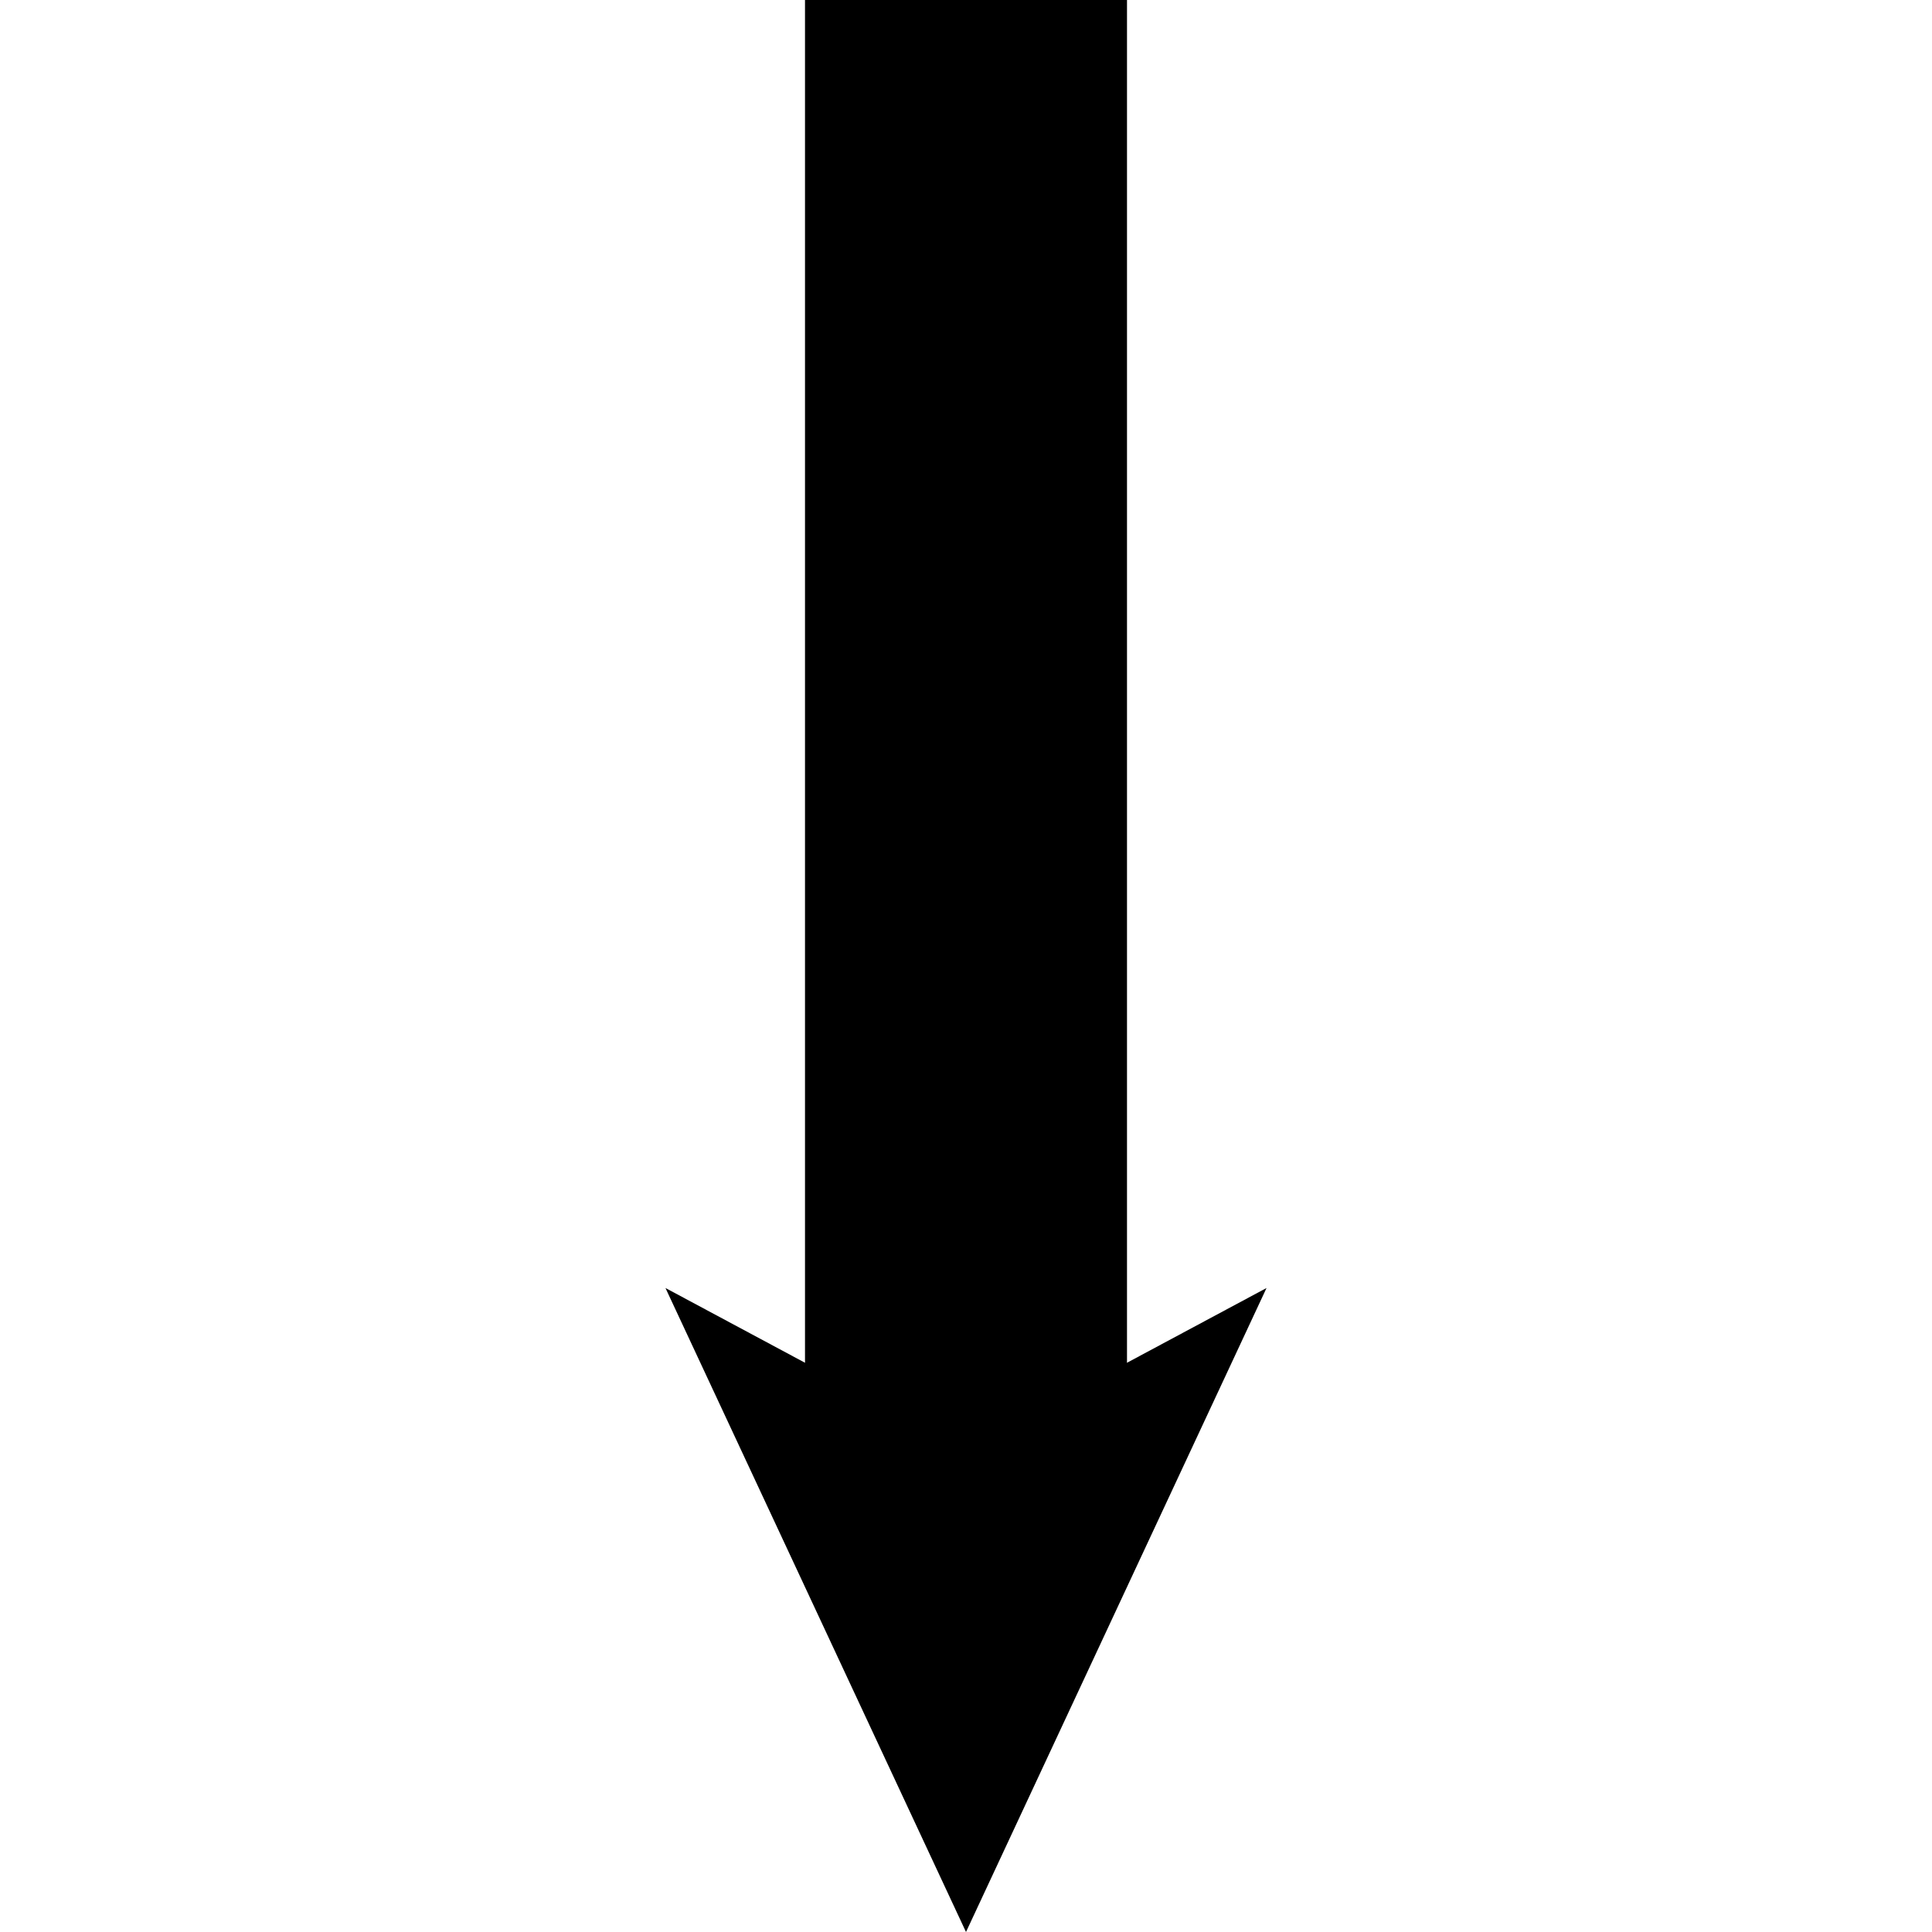
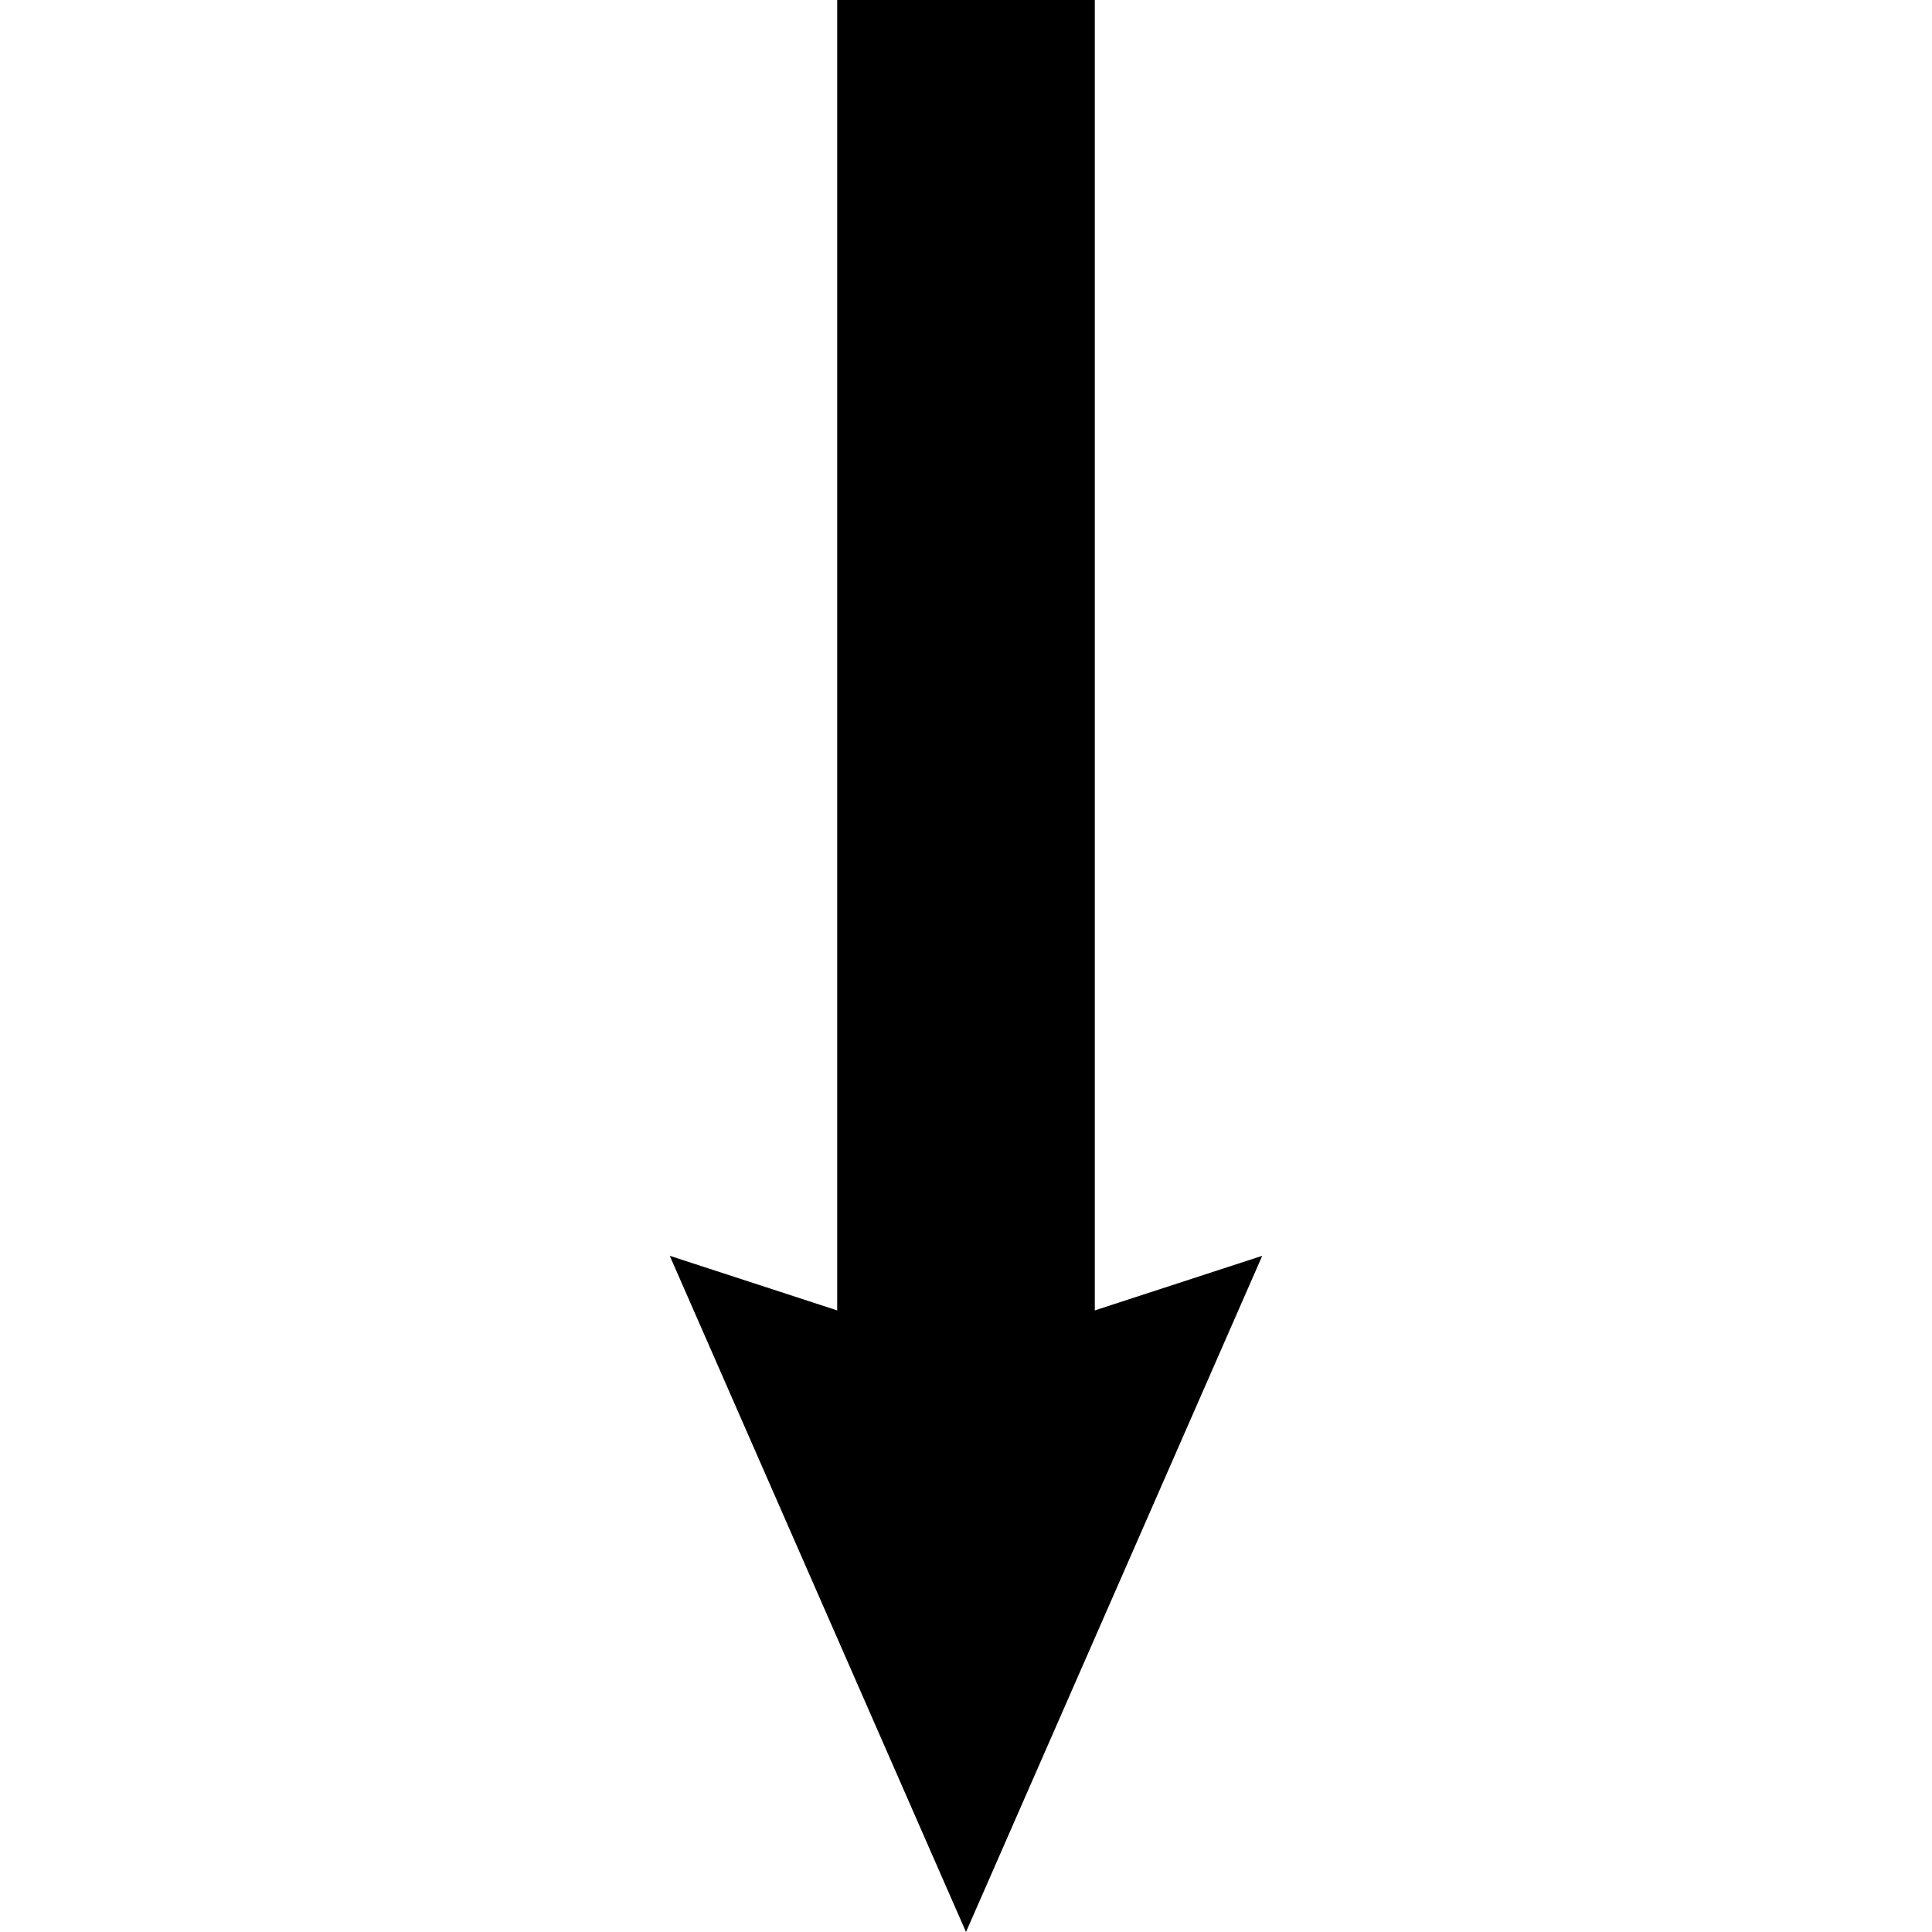
- <svg xmlns="http://www.w3.org/2000/svg" version="1.1" width="36" height="36" viewBox="0,0,36,36">
-   <g fill="none" fill-rule="nonzero" stroke="none" stroke-width="none" stroke-linecap="butt" stroke-linejoin="miter" stroke-miterlimit="10" stroke-dasharray="" stroke-dashoffset="0" font-family="none" font-weight="none" font-size="none" text-anchor="none" style="mix-blend-mode: normal">
-     <path d="M18,0v28" fill="none" stroke="#000000" stroke-width="6" />
-     <path d="M18,36l5.6,-12l-5.6,3l-5.6,-3" fill="#000000" stroke="none" stroke-width="1" />
+ <svg xmlns="http://www.w3.org/2000/svg" xmlns:xlink="http://www.w3.org/1999/xlink" version="1.1" width="30" height="30" viewBox="0,0,30,30">
+   <defs>
+     <symbol viewBox="-4.6,-30,9.2,30" id="symbol-1">
+       <g fill="none" fill-rule="nonzero" stroke="none" stroke-width="none" stroke-linecap="butt" stroke-linejoin="miter" stroke-miterlimit="10" stroke-dasharray="" stroke-dashoffset="0" font-family="none" font-weight="none" font-size="none" text-anchor="none" style="mix-blend-mode: normal">
+         <path d="M0,0l4.6,-10.5l-4.6,1.5l-4.6,-1.5" fill="#000000" stroke="none" stroke-width="1" />
+         <path d="M0,-7v-23" fill="none" stroke="#000000" stroke-width="4" />
+       </g>
+     </symbol>
+   </defs>
+   <g fill="none" fill-rule="nonzero" stroke="none" stroke-width="1" stroke-linecap="butt" stroke-linejoin="miter" stroke-miterlimit="10" stroke-dasharray="" stroke-dashoffset="0" font-family="none" font-weight="none" font-size="none" text-anchor="none" style="mix-blend-mode: normal">
+     <use x="10.4" y="0" xlink:href="#symbol-1" width="9.2" height="30" overflow="visible" />
  </g>
</svg>
